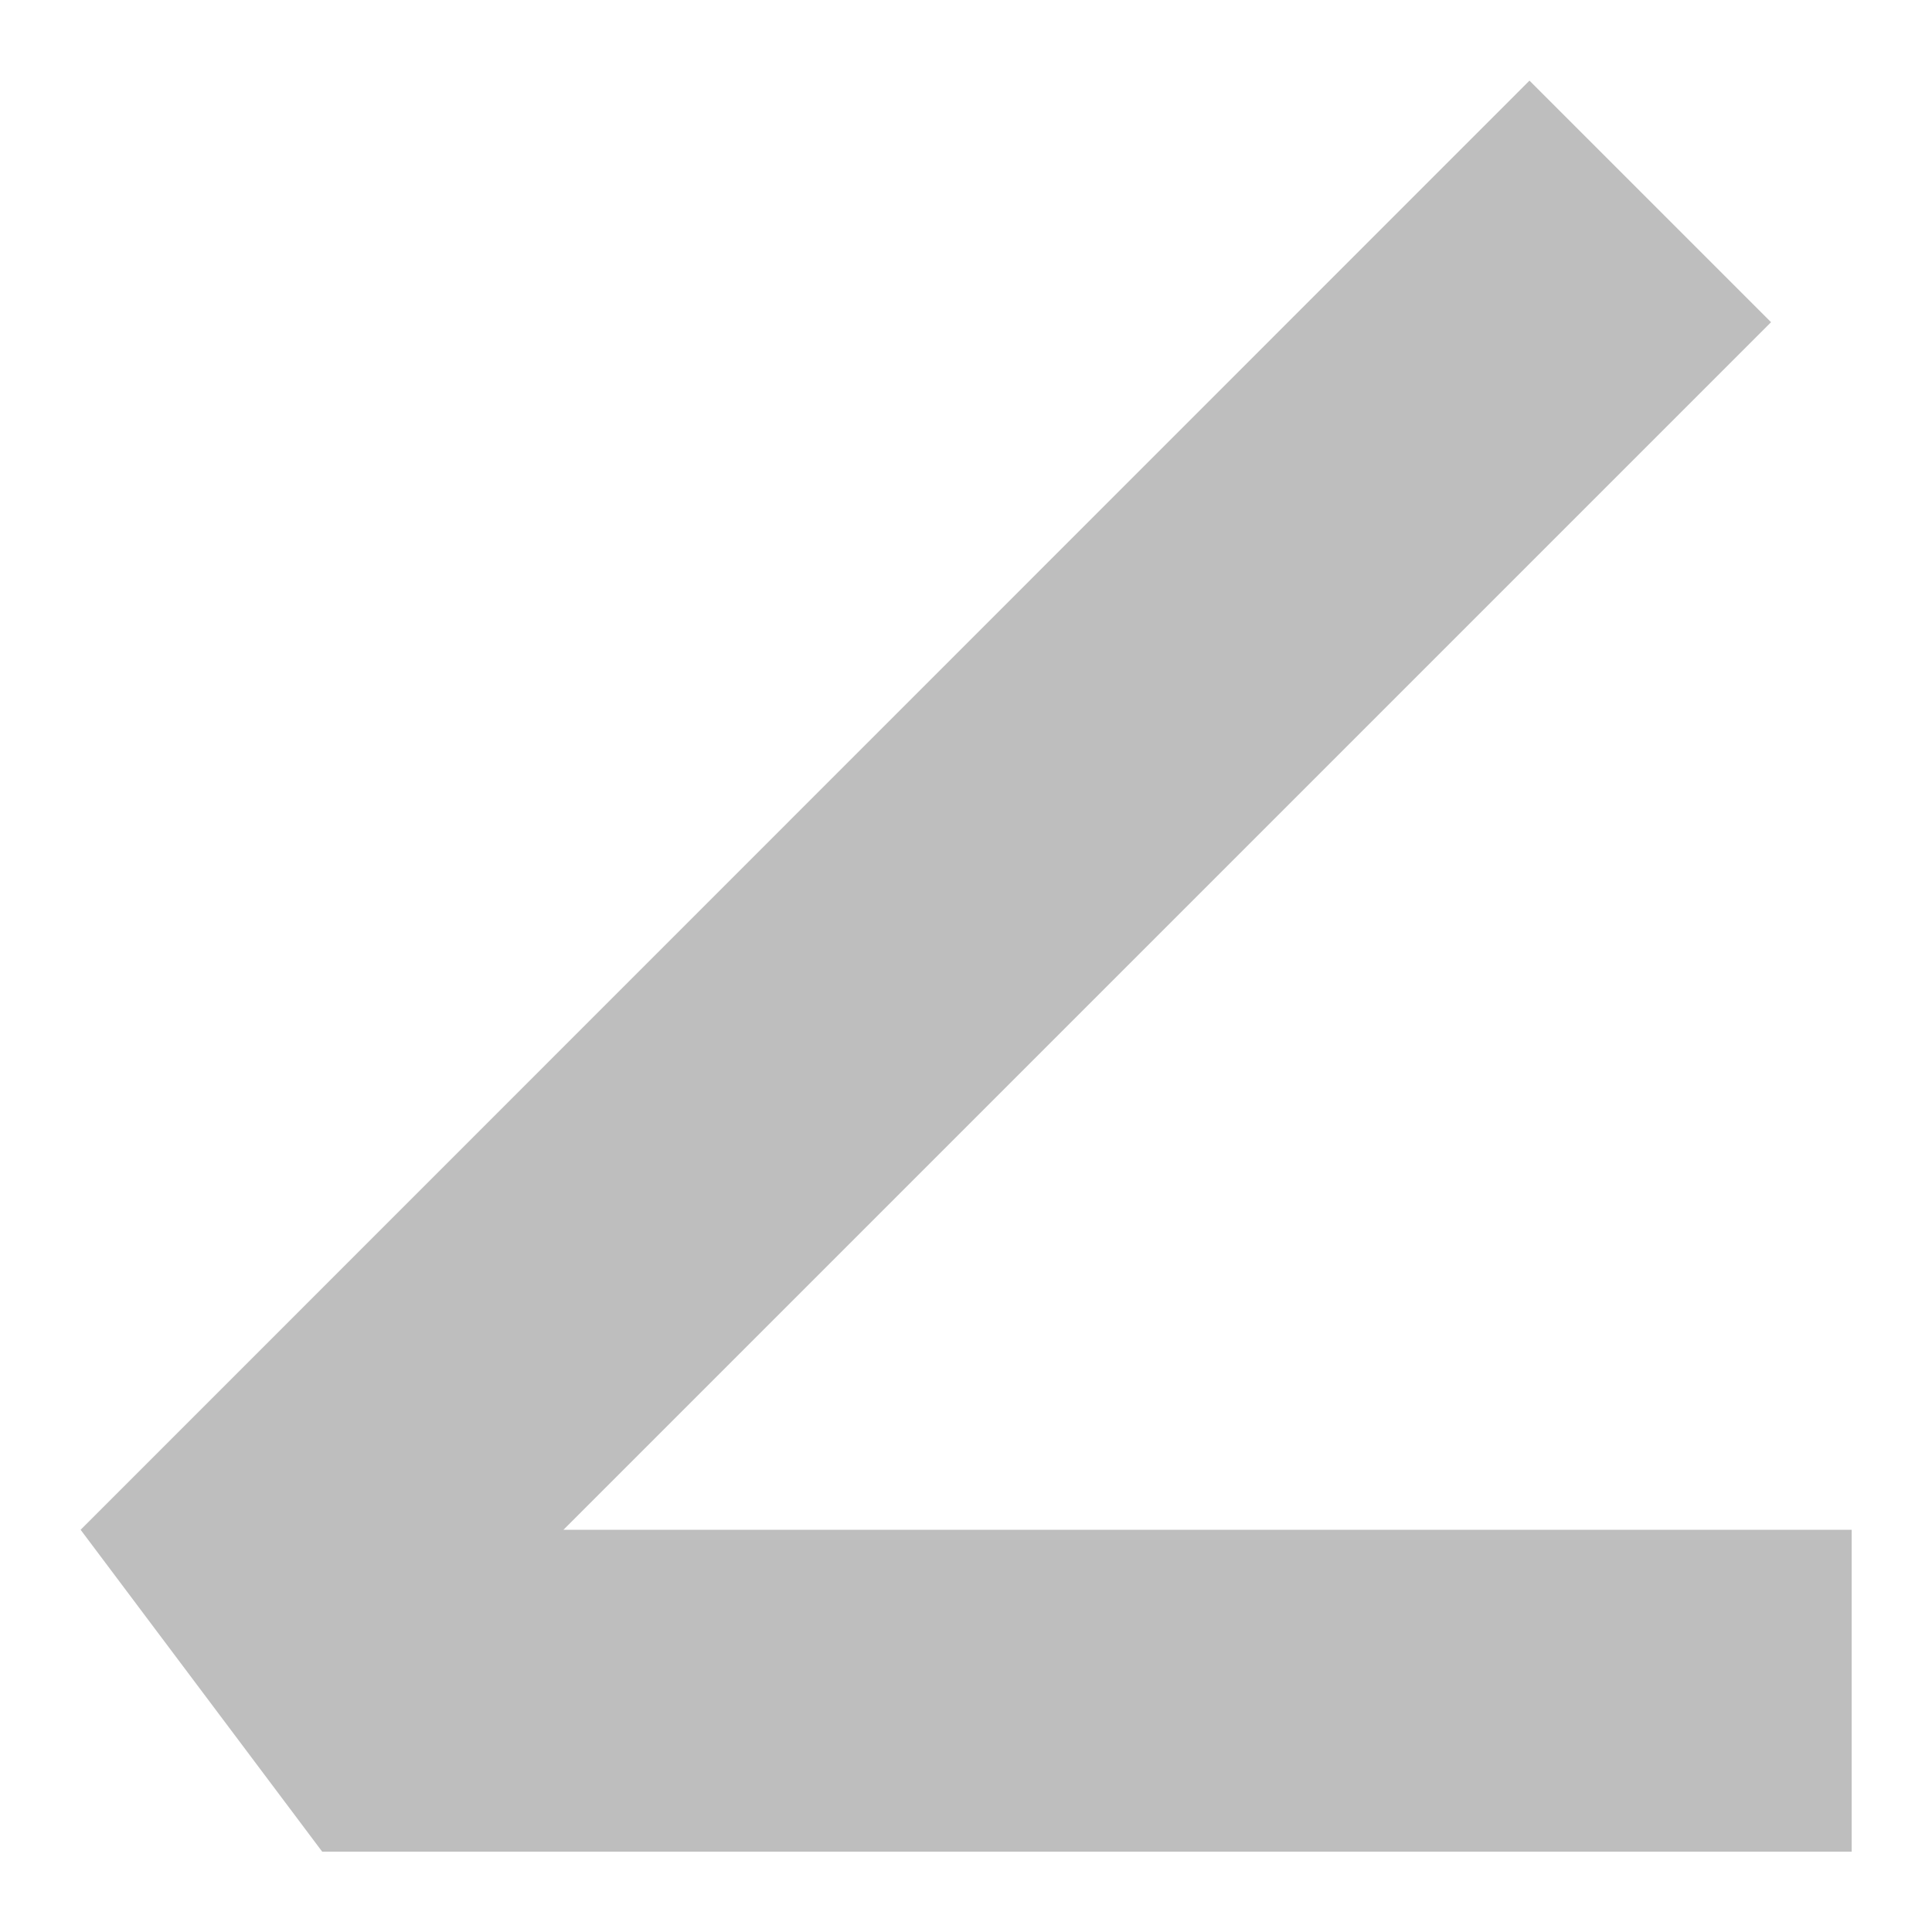
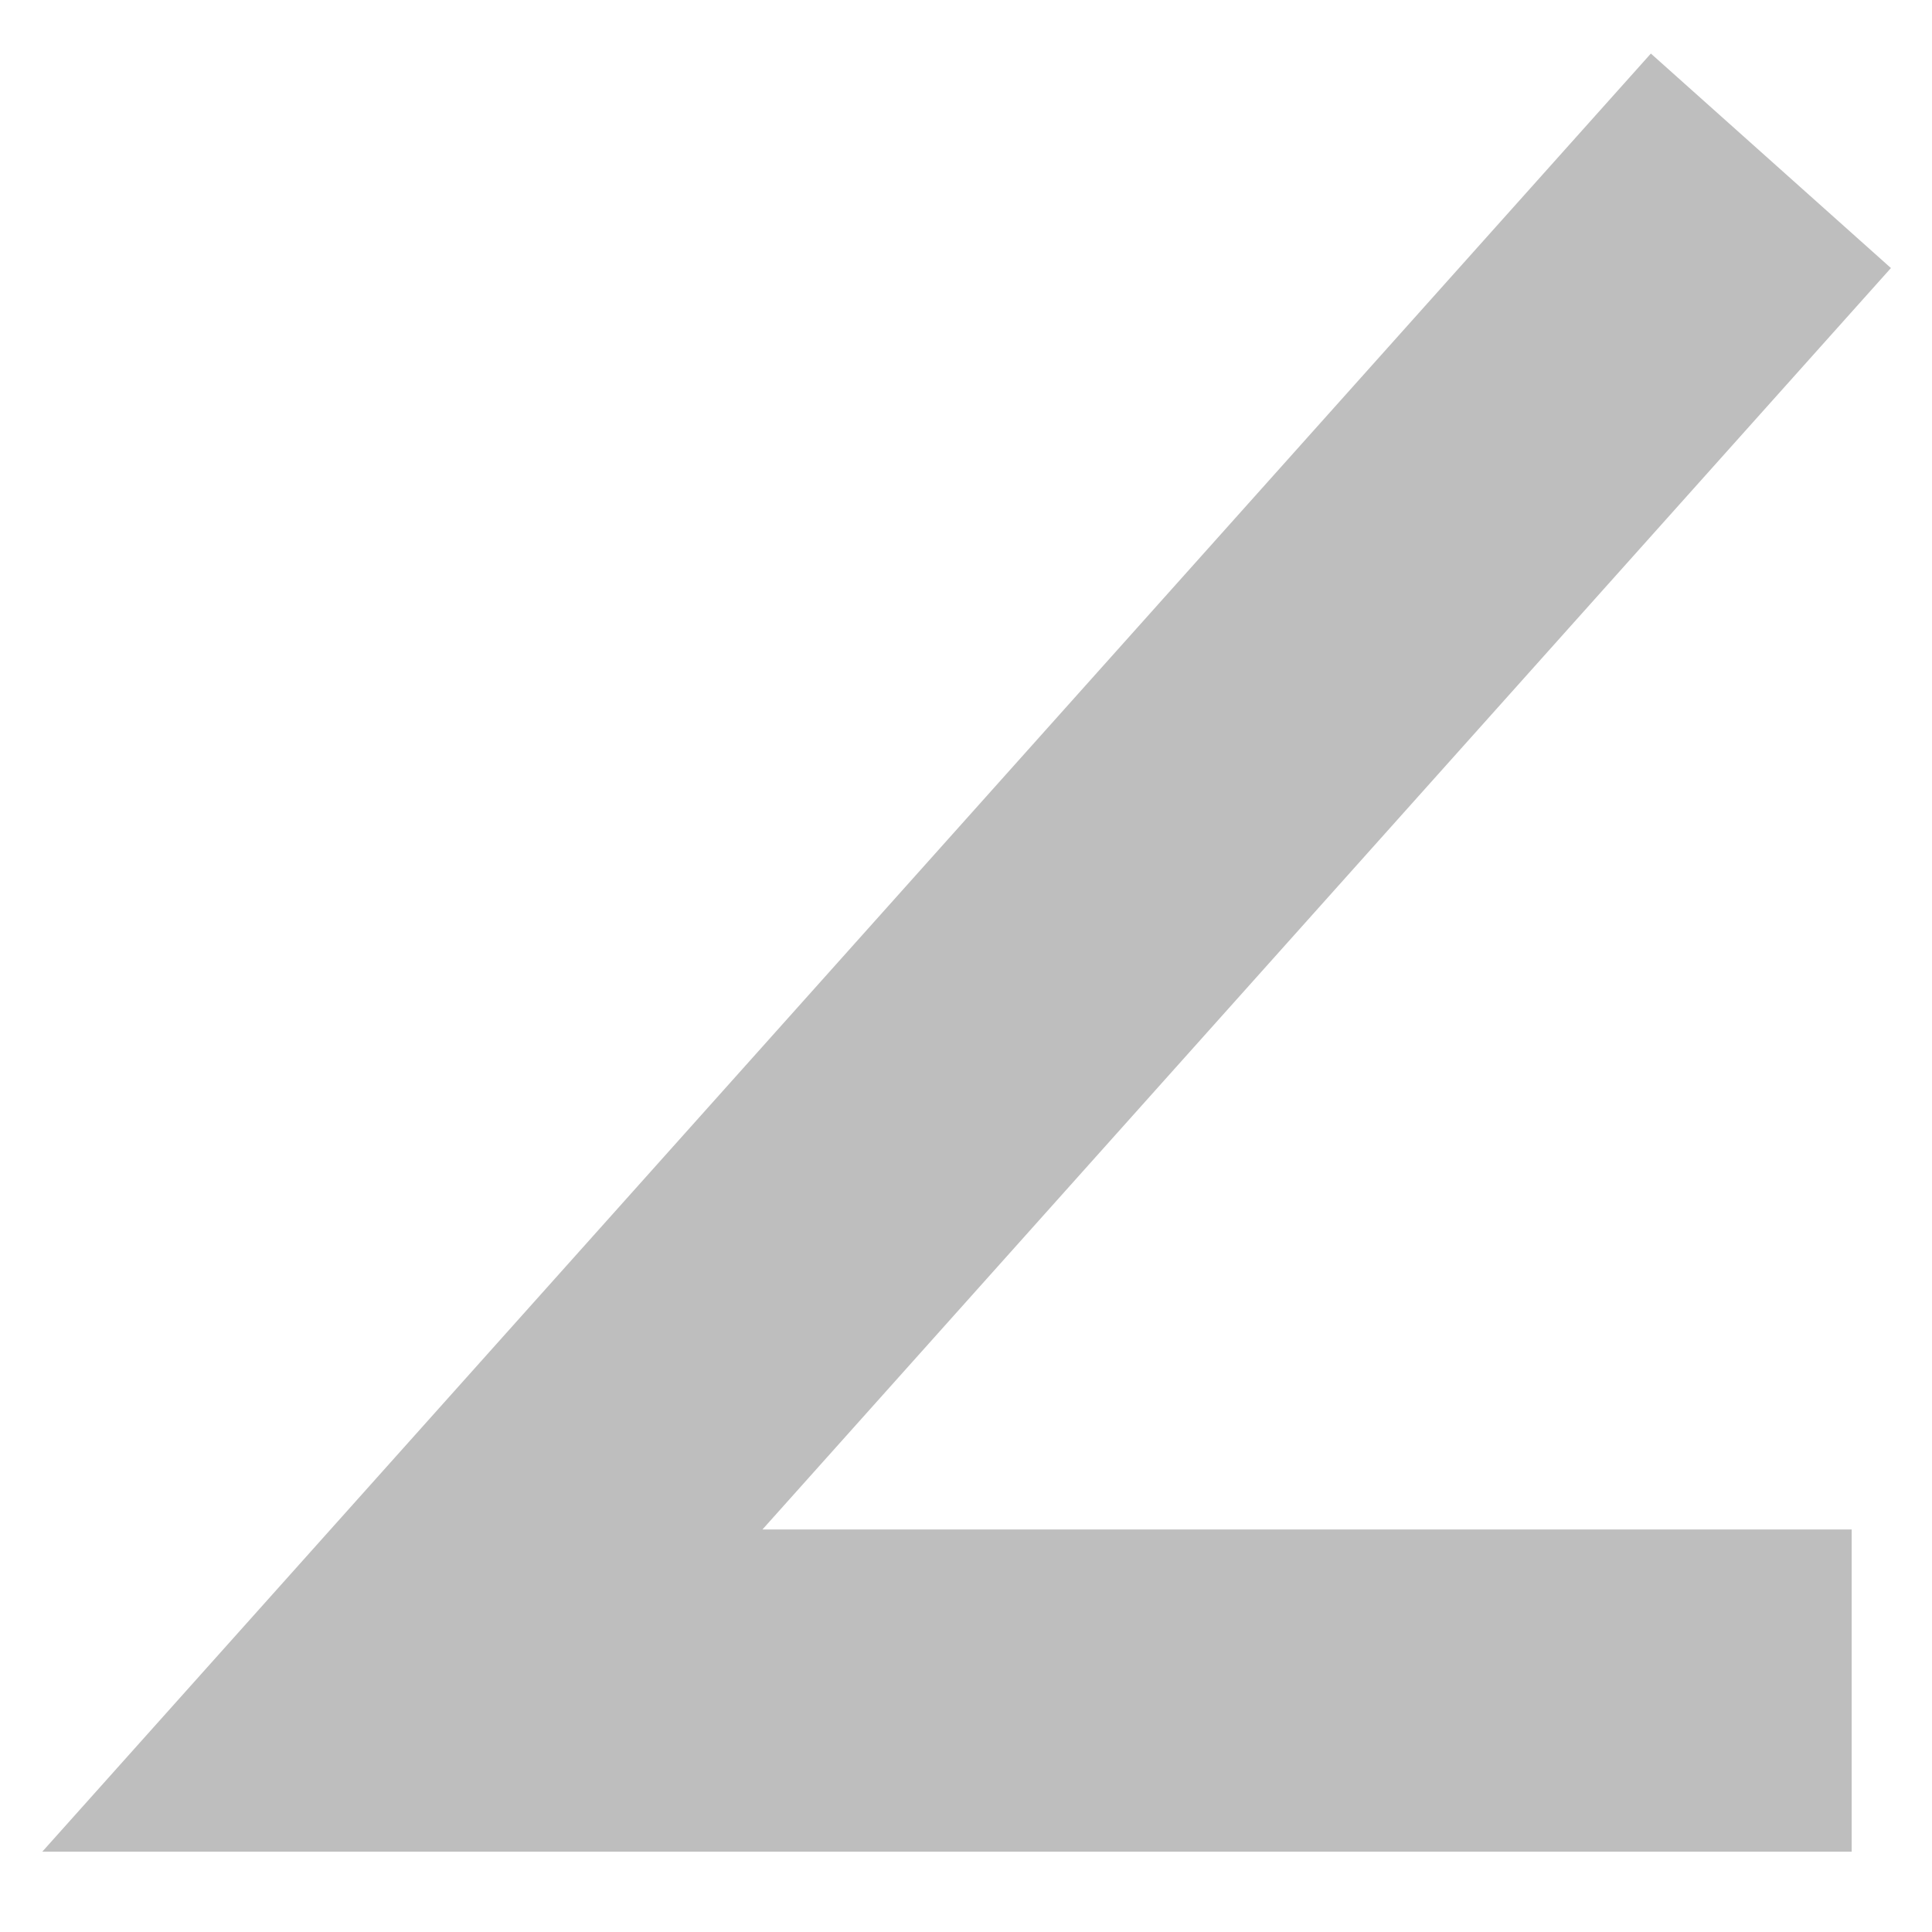
<svg xmlns="http://www.w3.org/2000/svg" width="24" height="24" viewBox="0 0 6.35 6.35" version="1.1" id="svg8">
  <defs id="defs2" />
  <g id="layer1" transform="translate(0,-290.65)">
-     <path style="fill:#bebebe;fill-rule:evenodd;stroke:none;stroke-width:0.265;stroke-linecap:butt;stroke-linejoin:miter;stroke-opacity:1;fill-opacity:1;stroke-miterlimit:4;stroke-dasharray:none" d="m 5.027,290.915 -4.762,4.763 0.794,1.058 h 5.027 v -1.058 H 1.852 l 3.969,-3.969 z" id="path984" />
+     <path style="color:#000000;font-style:normal;font-variant:normal;font-weight:normal;font-stretch:normal;font-size:medium;line-height:normal;font-family:sans-serif;font-variant-ligatures:normal;font-variant-position:normal;font-variant-caps:normal;font-variant-numeric:normal;font-variant-alternates:normal;font-feature-settings:normal;text-indent:0;text-align:start;text-decoration:none;text-decoration-line:none;text-decoration-style:solid;text-decoration-color:#000000;letter-spacing:normal;word-spacing:normal;text-transform:none;writing-mode:lr-tb;direction:ltr;text-orientation:mixed;dominant-baseline:auto;baseline-shift:baseline;text-anchor:start;white-space:normal;shape-padding:0;clip-rule:nonzero;display:inline;overflow:visible;visibility:visible;opacity:1;isolation:auto;mix-blend-mode:normal;color-interpolation:sRGB;color-interpolation-filters:linearRGB;solid-color:#000000;solid-opacity:1;vector-effect:none;fill:#bebebe;fill-opacity:1;fill-rule:evenodd;stroke:none;stroke-width:1.058;stroke-linecap:butt;stroke-linejoin:miter;stroke-miterlimit:4;stroke-dasharray:none;stroke-dashoffset:0;stroke-opacity:1;color-rendering:auto;image-rendering:auto;shape-rendering:auto;text-rendering:auto;enable-background:accumulate" d="m 5.426,290.826 -5.287,5.91 H 6.086 v -1.059 H 2.506 l 3.709,-4.146 z" id="path3233" />
  </g>
</svg>
